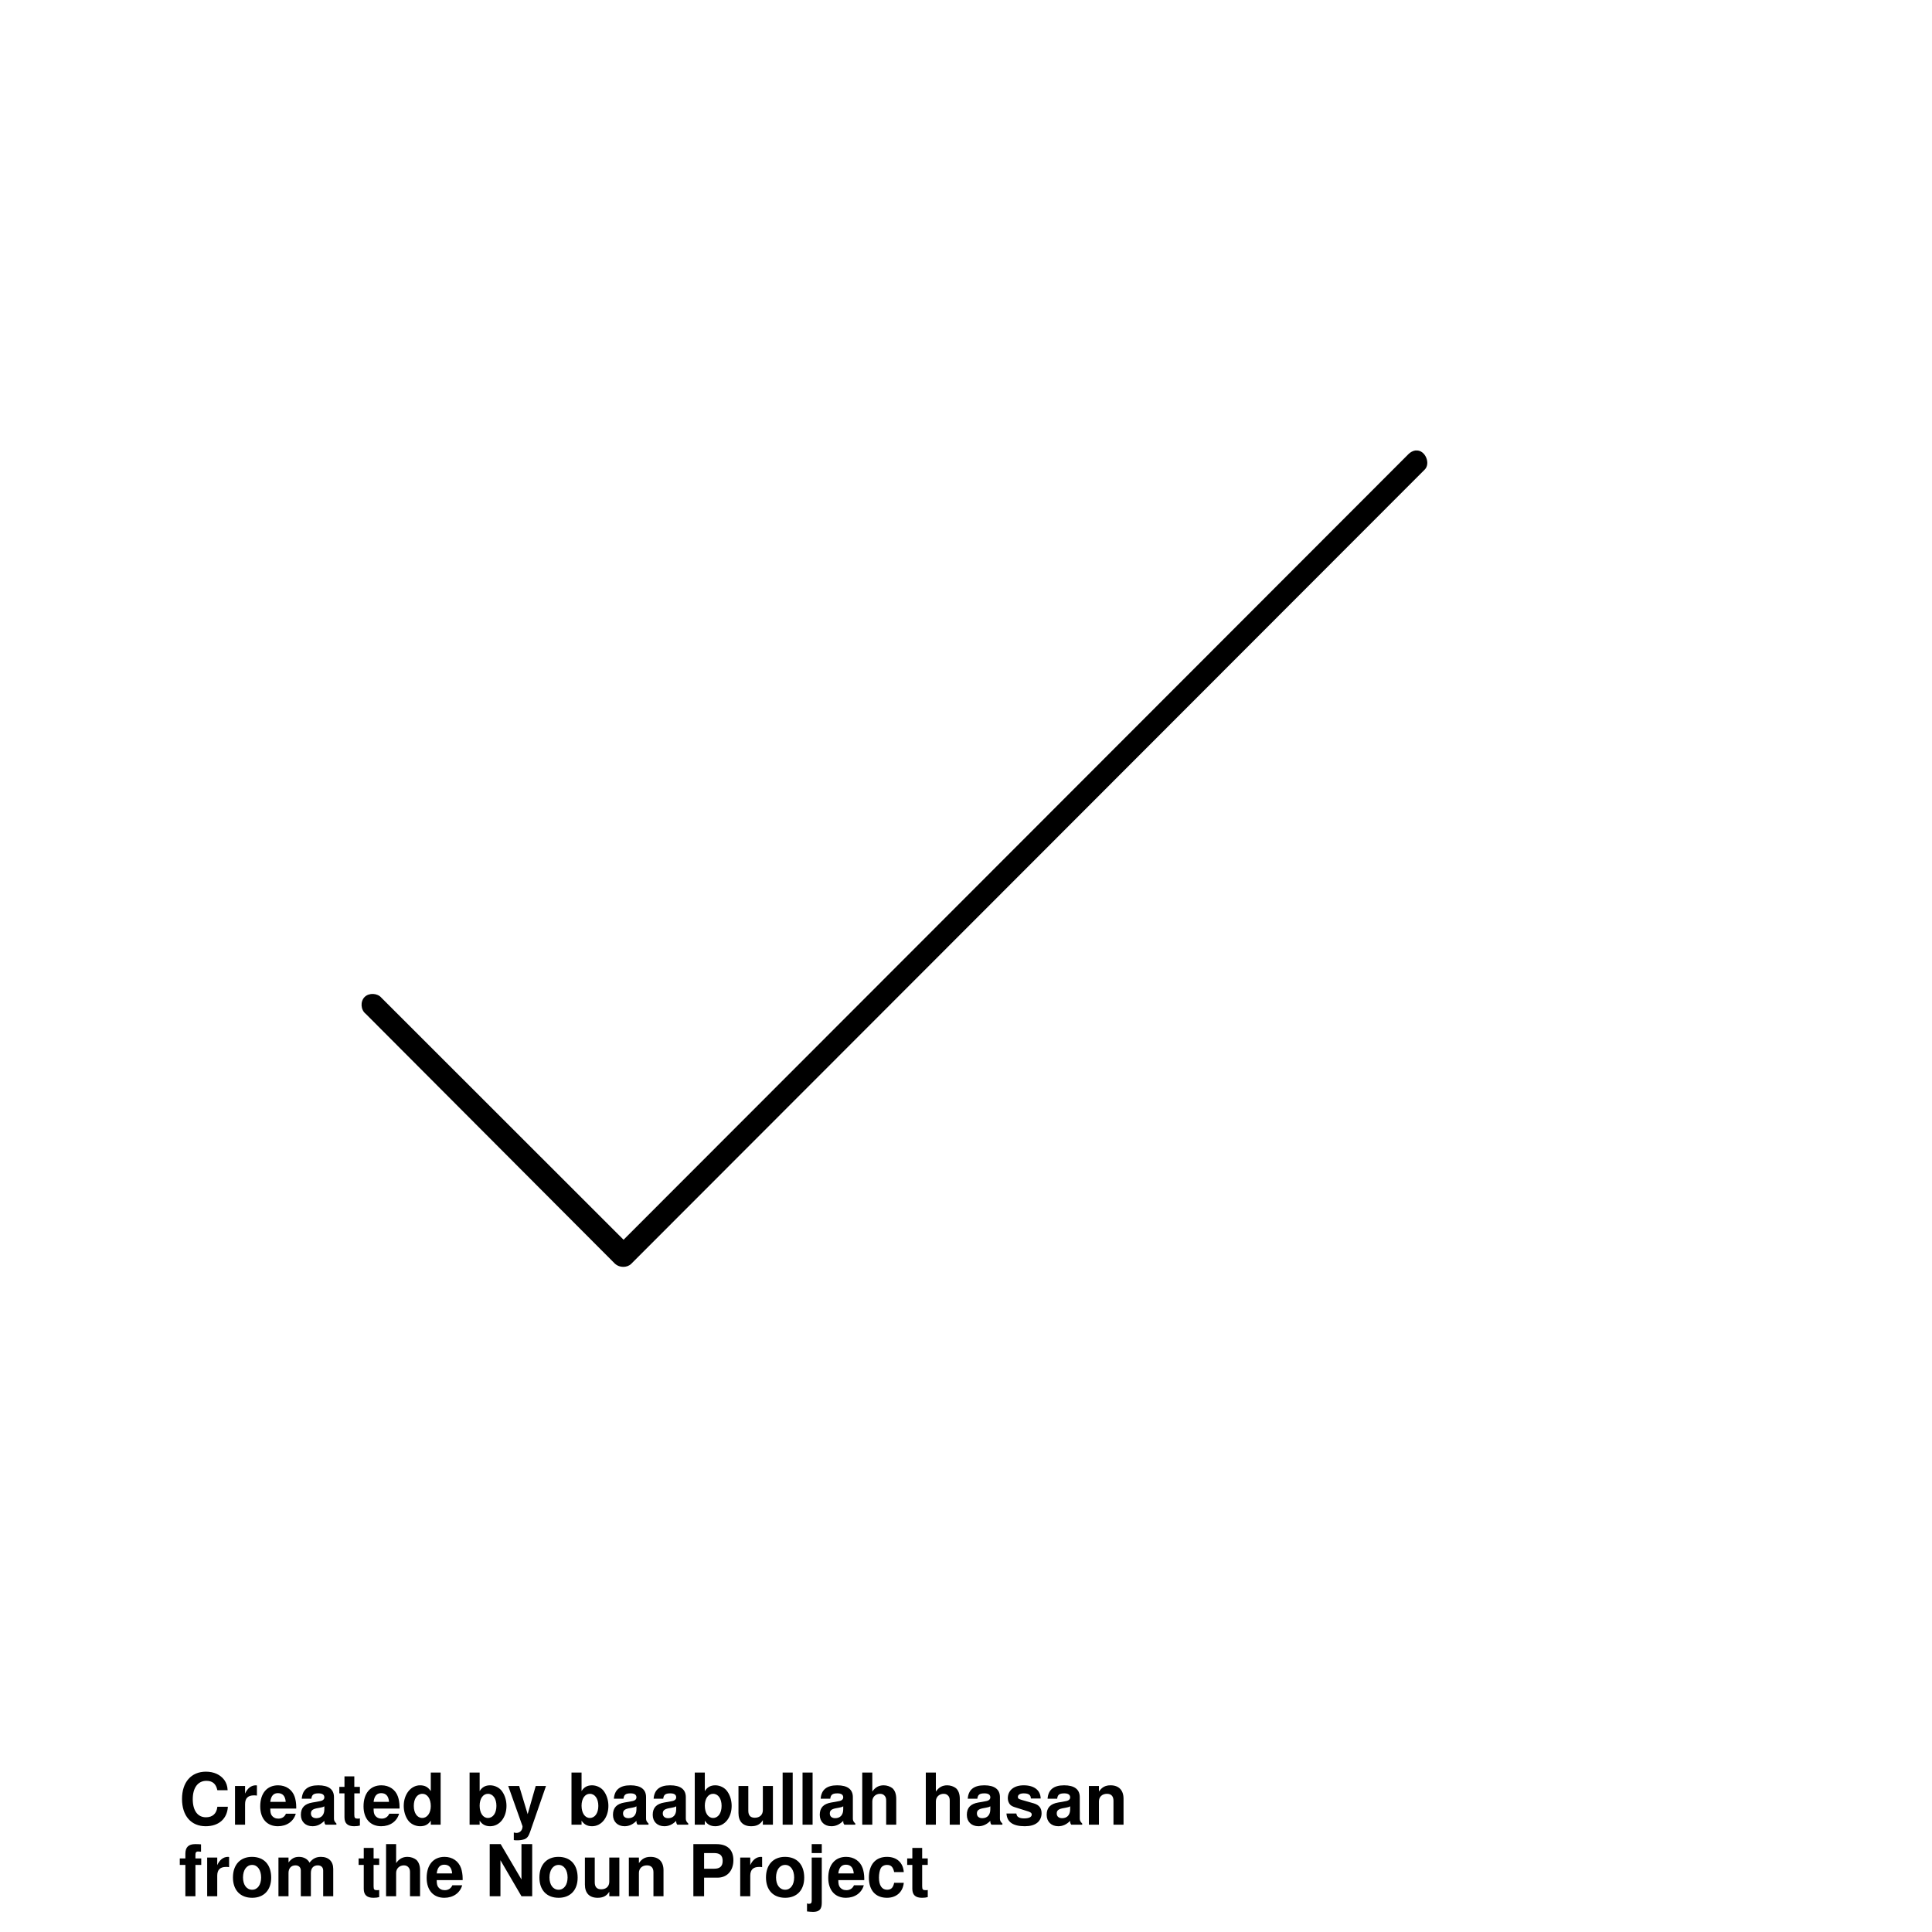
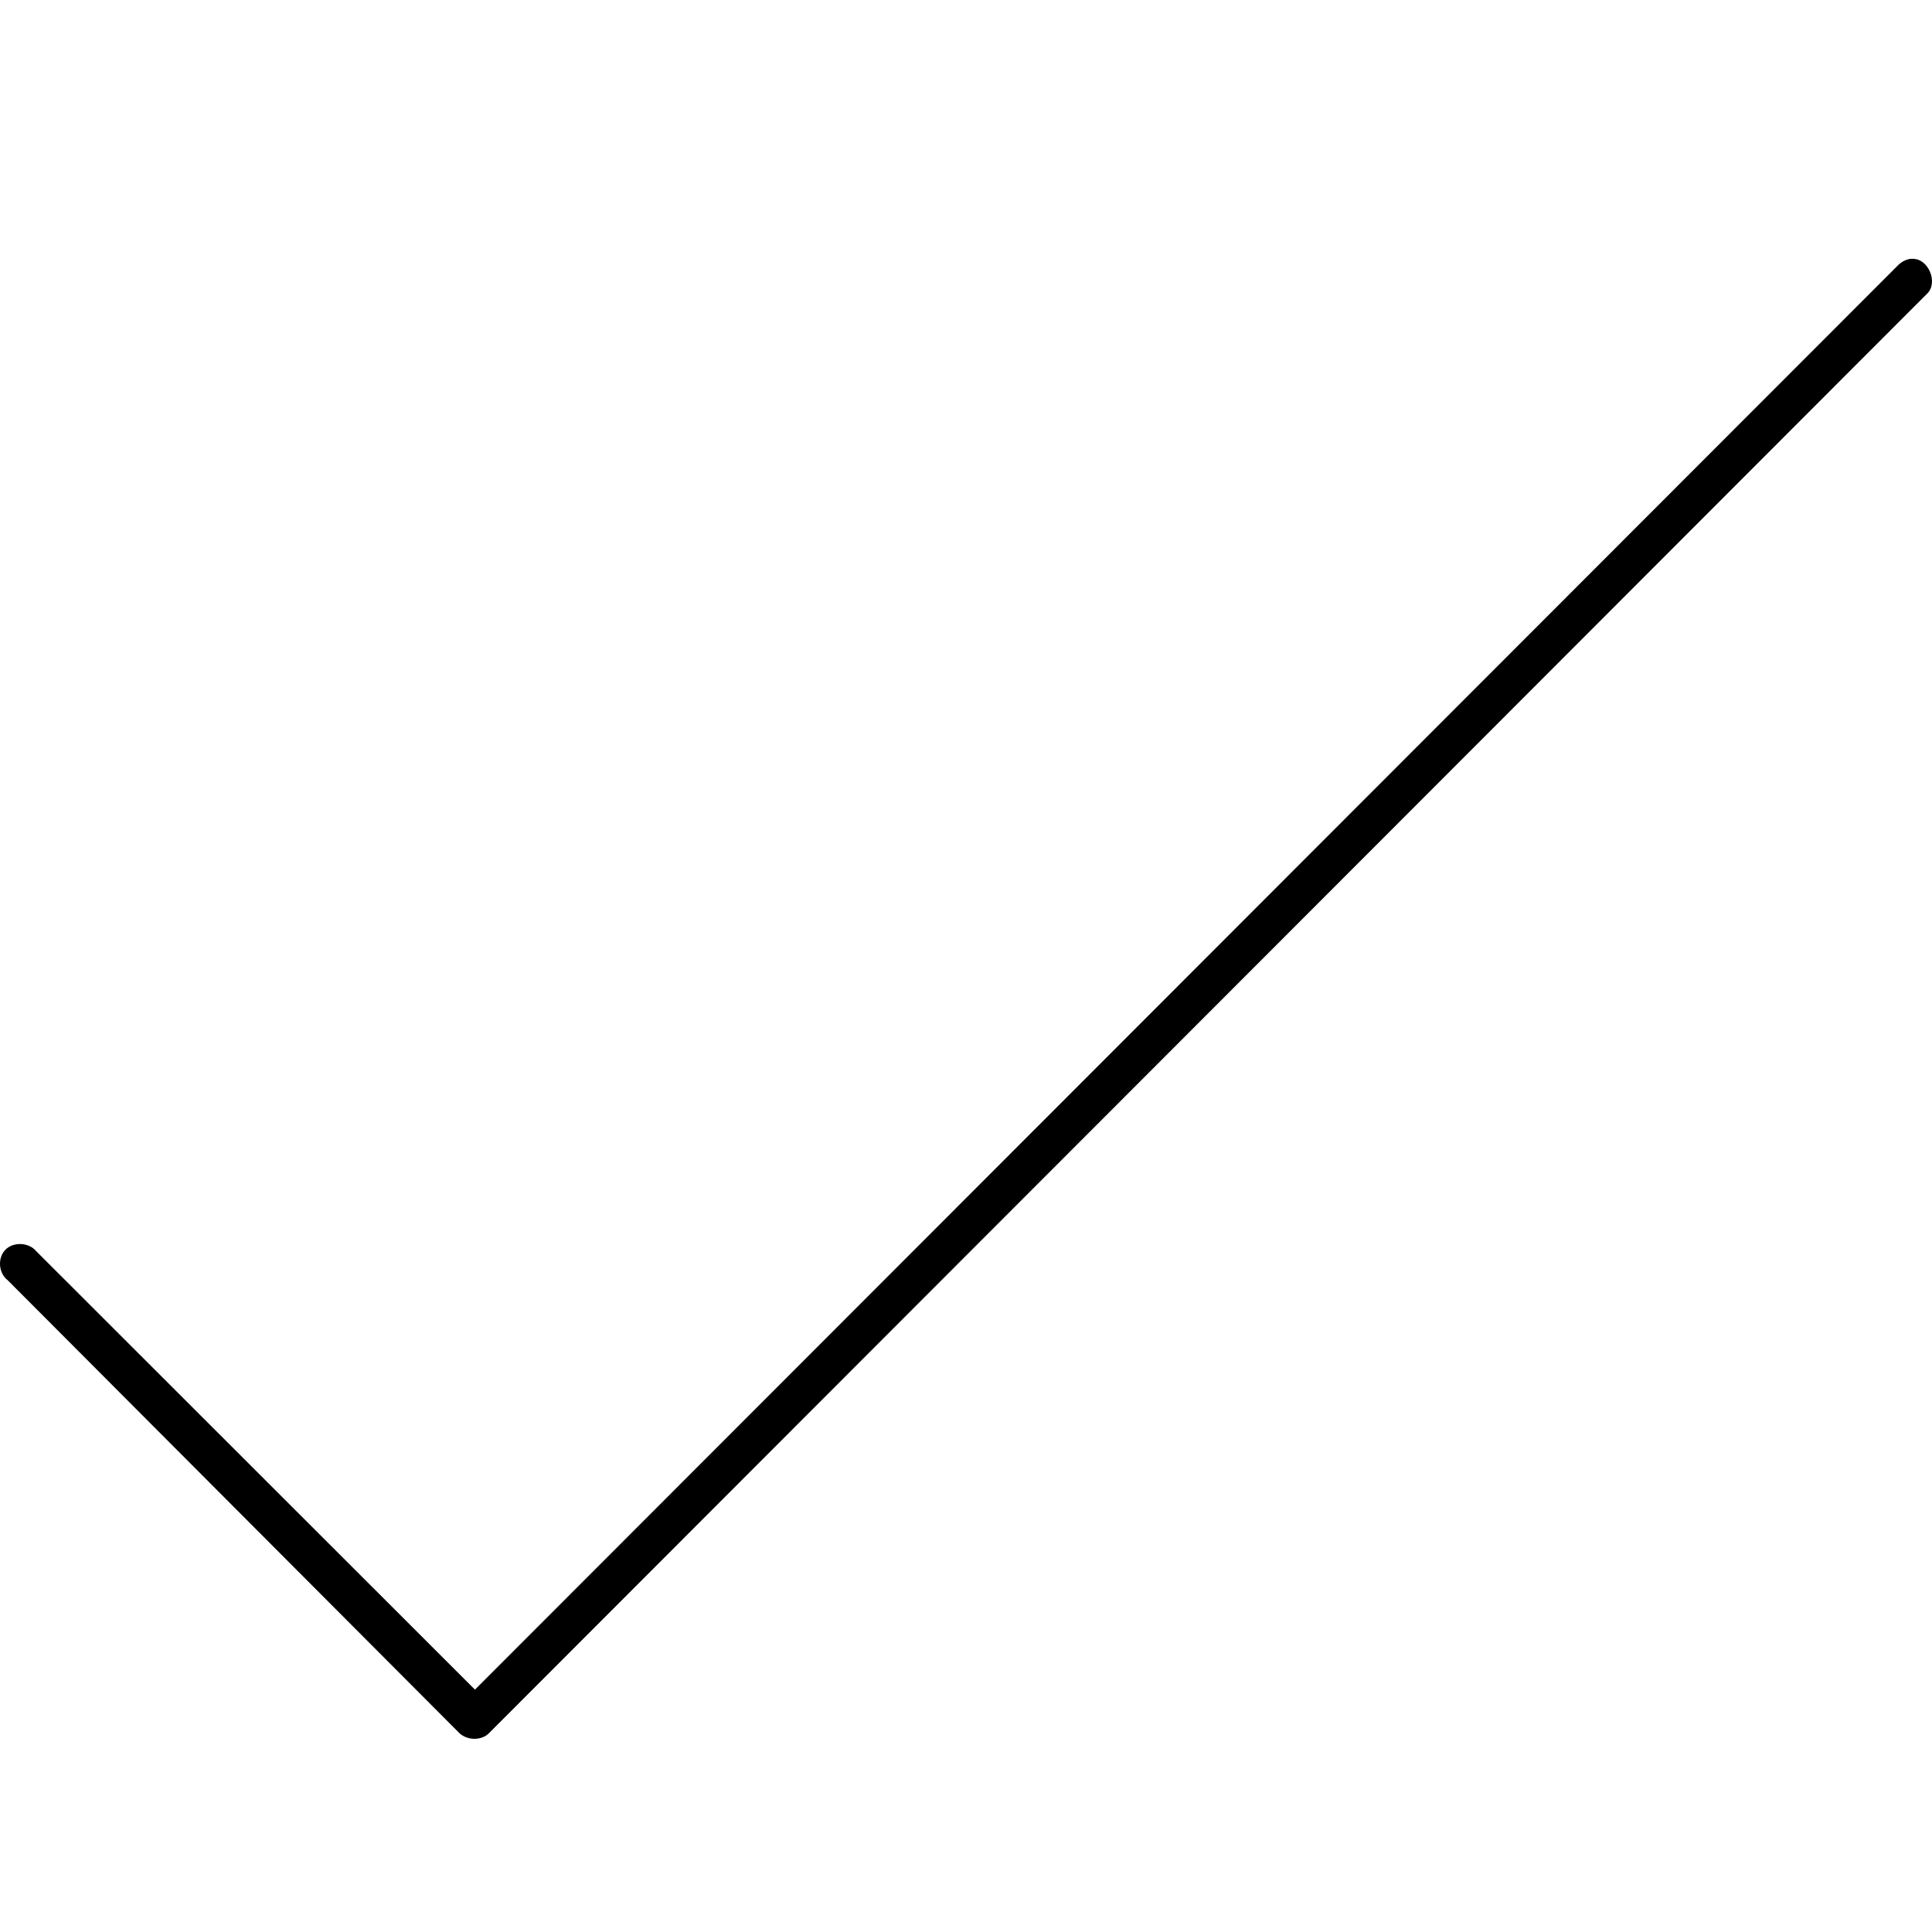
<svg xmlns="http://www.w3.org/2000/svg" version="1.1" id="Layer_1" x="0px" y="0px" width="100px" height="100px" viewBox="5.0 -10.0 100.0 135.0" enable-background="new 0 0 100 100" xml:space="preserve">
-   <g>
-     <path d="M86.396,21.478c-0.169,0.028-0.338,0.112-0.478,0.253L31.072,76.628L14.157,59.724c-0.281-0.337-0.871-0.365-1.18-0.057   c-0.309,0.31-0.281,0.898,0.084,1.18l17.42,17.466c0.309,0.28,0.843,0.28,1.124,0l55.435-55.487   c0.45-0.421,0.057-1.375-0.562-1.348C86.451,21.478,86.423,21.478,86.396,21.478L86.396,21.478z" />
+   <defs id="defs3663" />
+   <g id="g3653" transform="matrix(1.812822,0,0,1.812822,-35.63977,-30.84819)">
+     <path d="m 86.396,21.478 c -0.169,0.028 -0.338,0.112 -0.478,0.253 L 31.072,76.628 14.157,59.724 c -0.281,-0.337 -0.871,-0.365 -1.18,-0.057 -0.309,0.31 -0.281,0.898 0.084,1.18 l 17.42,17.466 c 0.309,0.28 0.843,0.28 1.124,0 L 87.04,22.826 c 0.45,-0.421 0.057,-1.375 -0.562,-1.348 -0.027,0 -0.055,0 -0.082,0 l 0,0 z" id="path3655" />
  </g>
-   <text x="0.0" y="117.5" font-size="5.0" font-weight="bold" font-family="Helvetica Neue, Helvetica, Arial-Unicode, Arial, Sans-serif" fill="#000000">Created by baabullah hasan</text>
-   <text x="0.0" y="122.5" font-size="5.0" font-weight="bold" font-family="Helvetica Neue, Helvetica, Arial-Unicode, Arial, Sans-serif" fill="#000000">from the Noun Project</text>
</svg>
